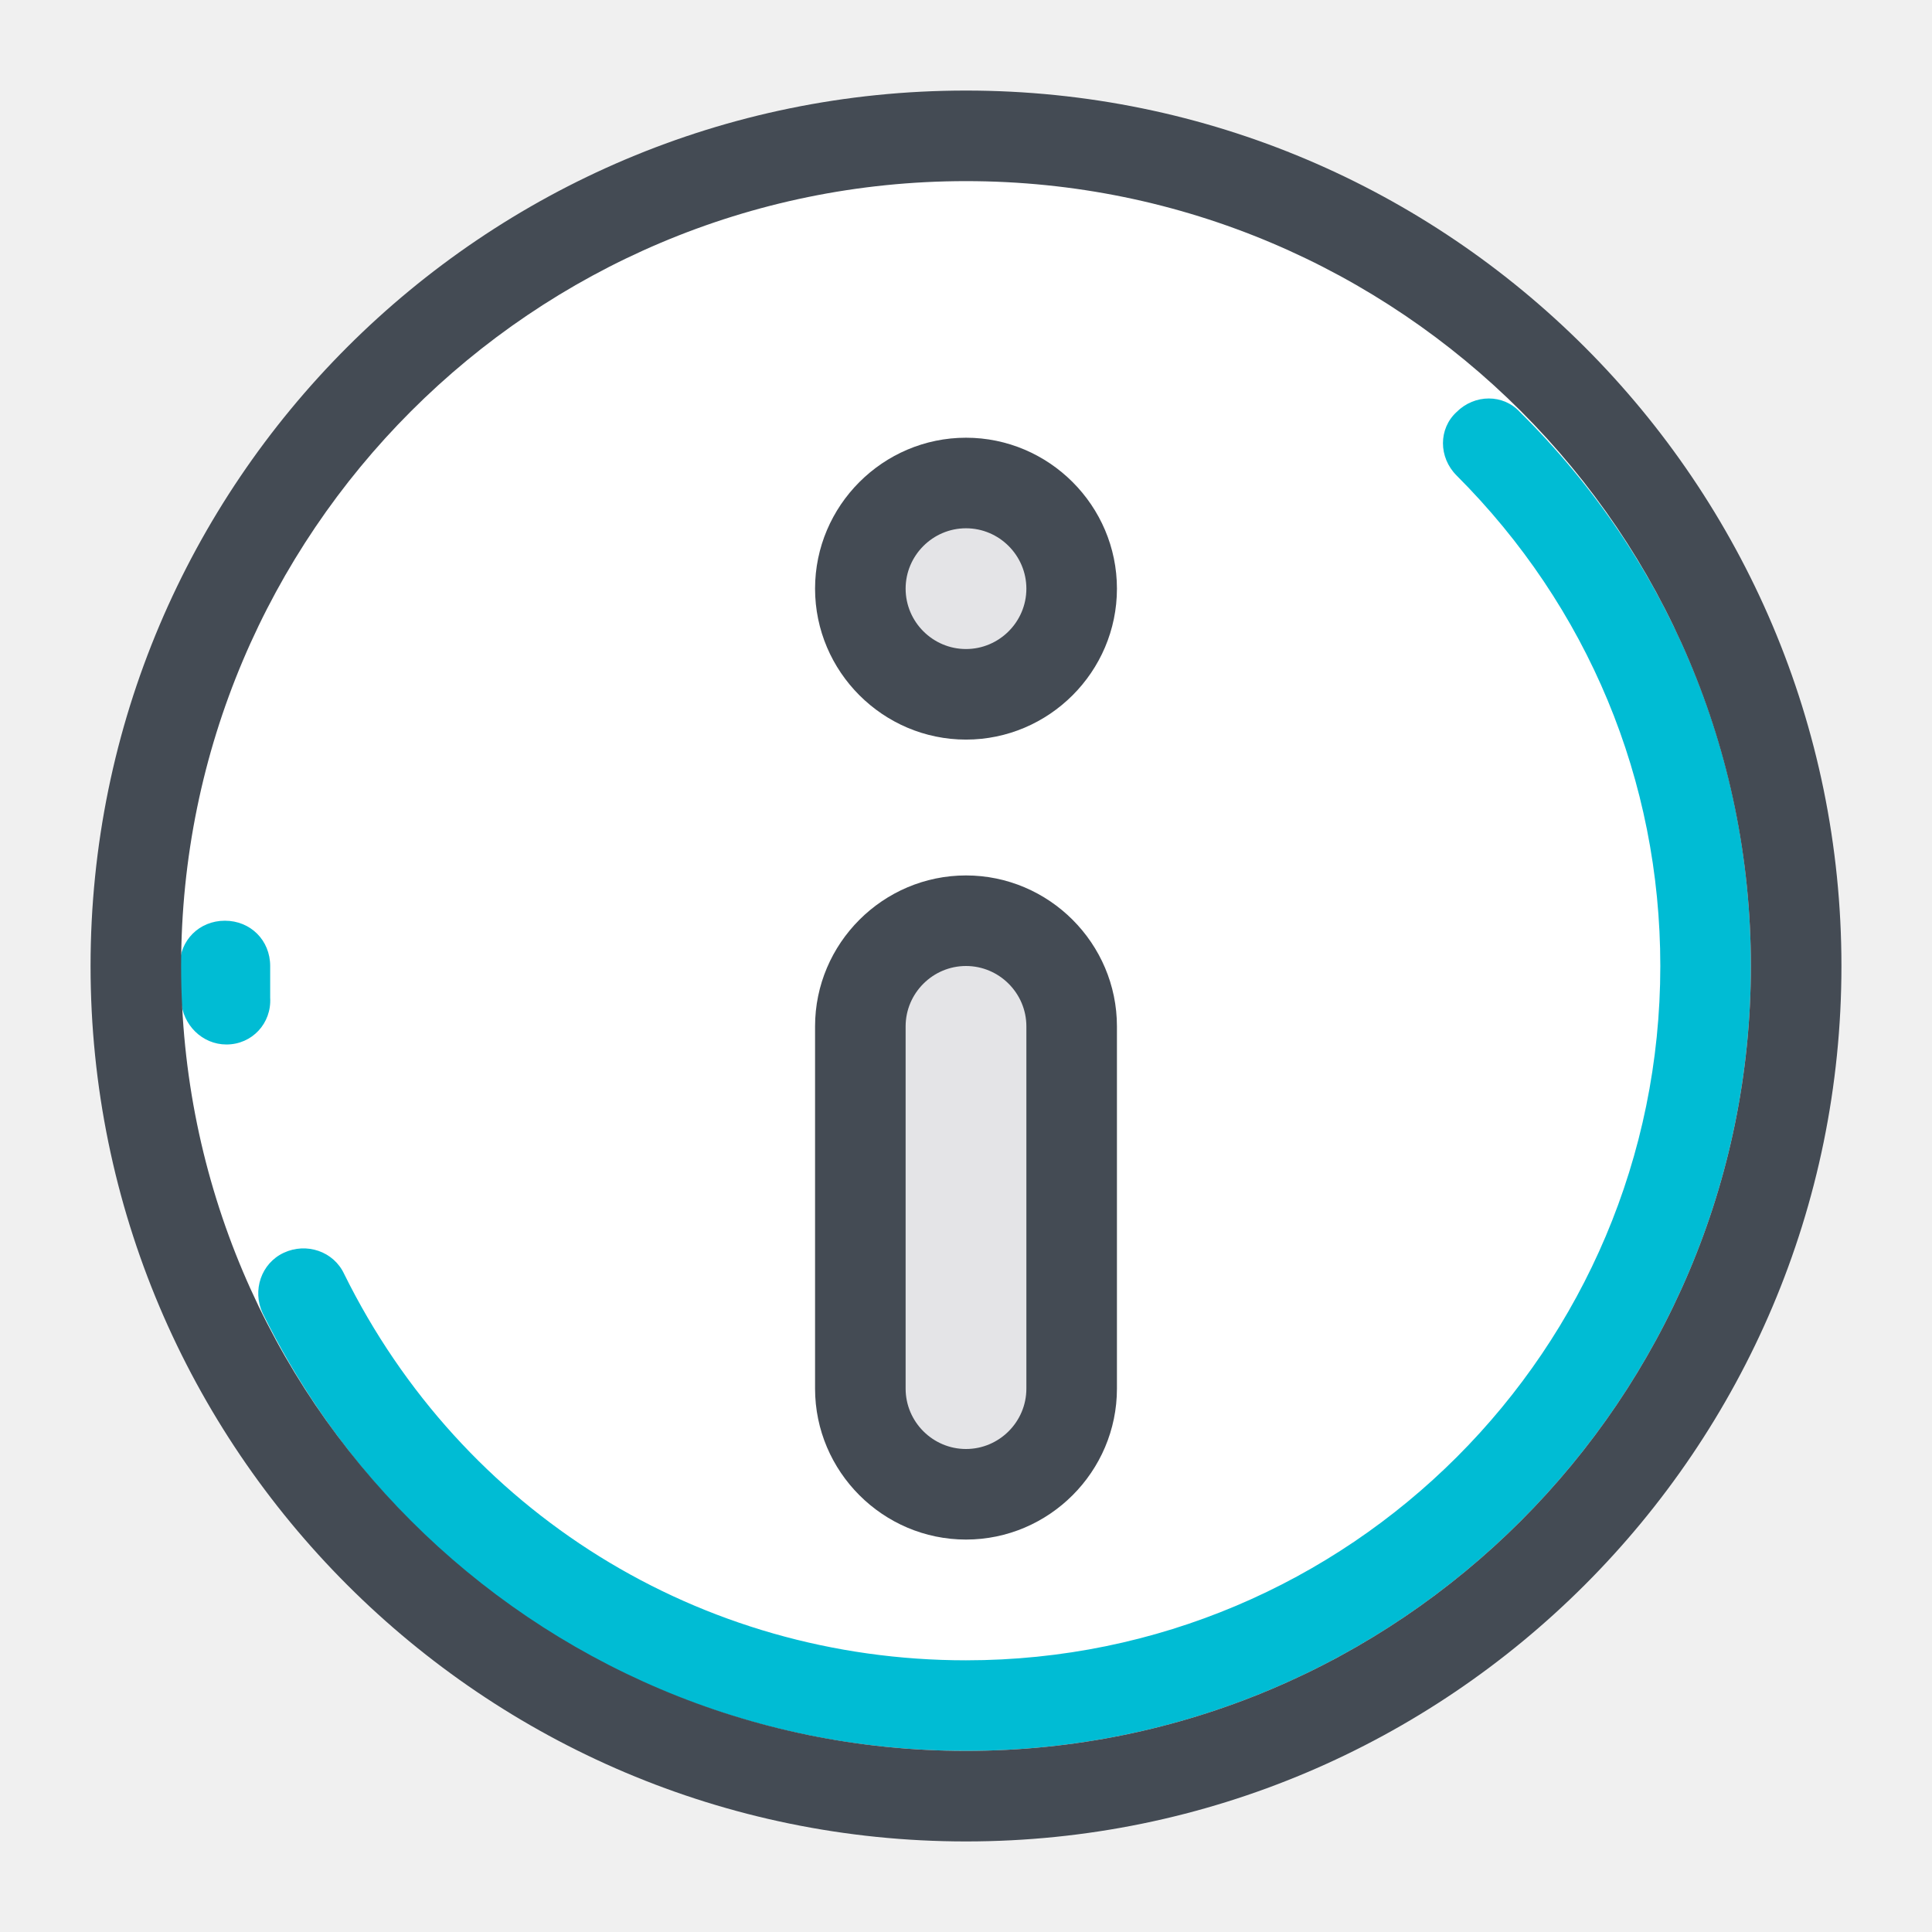
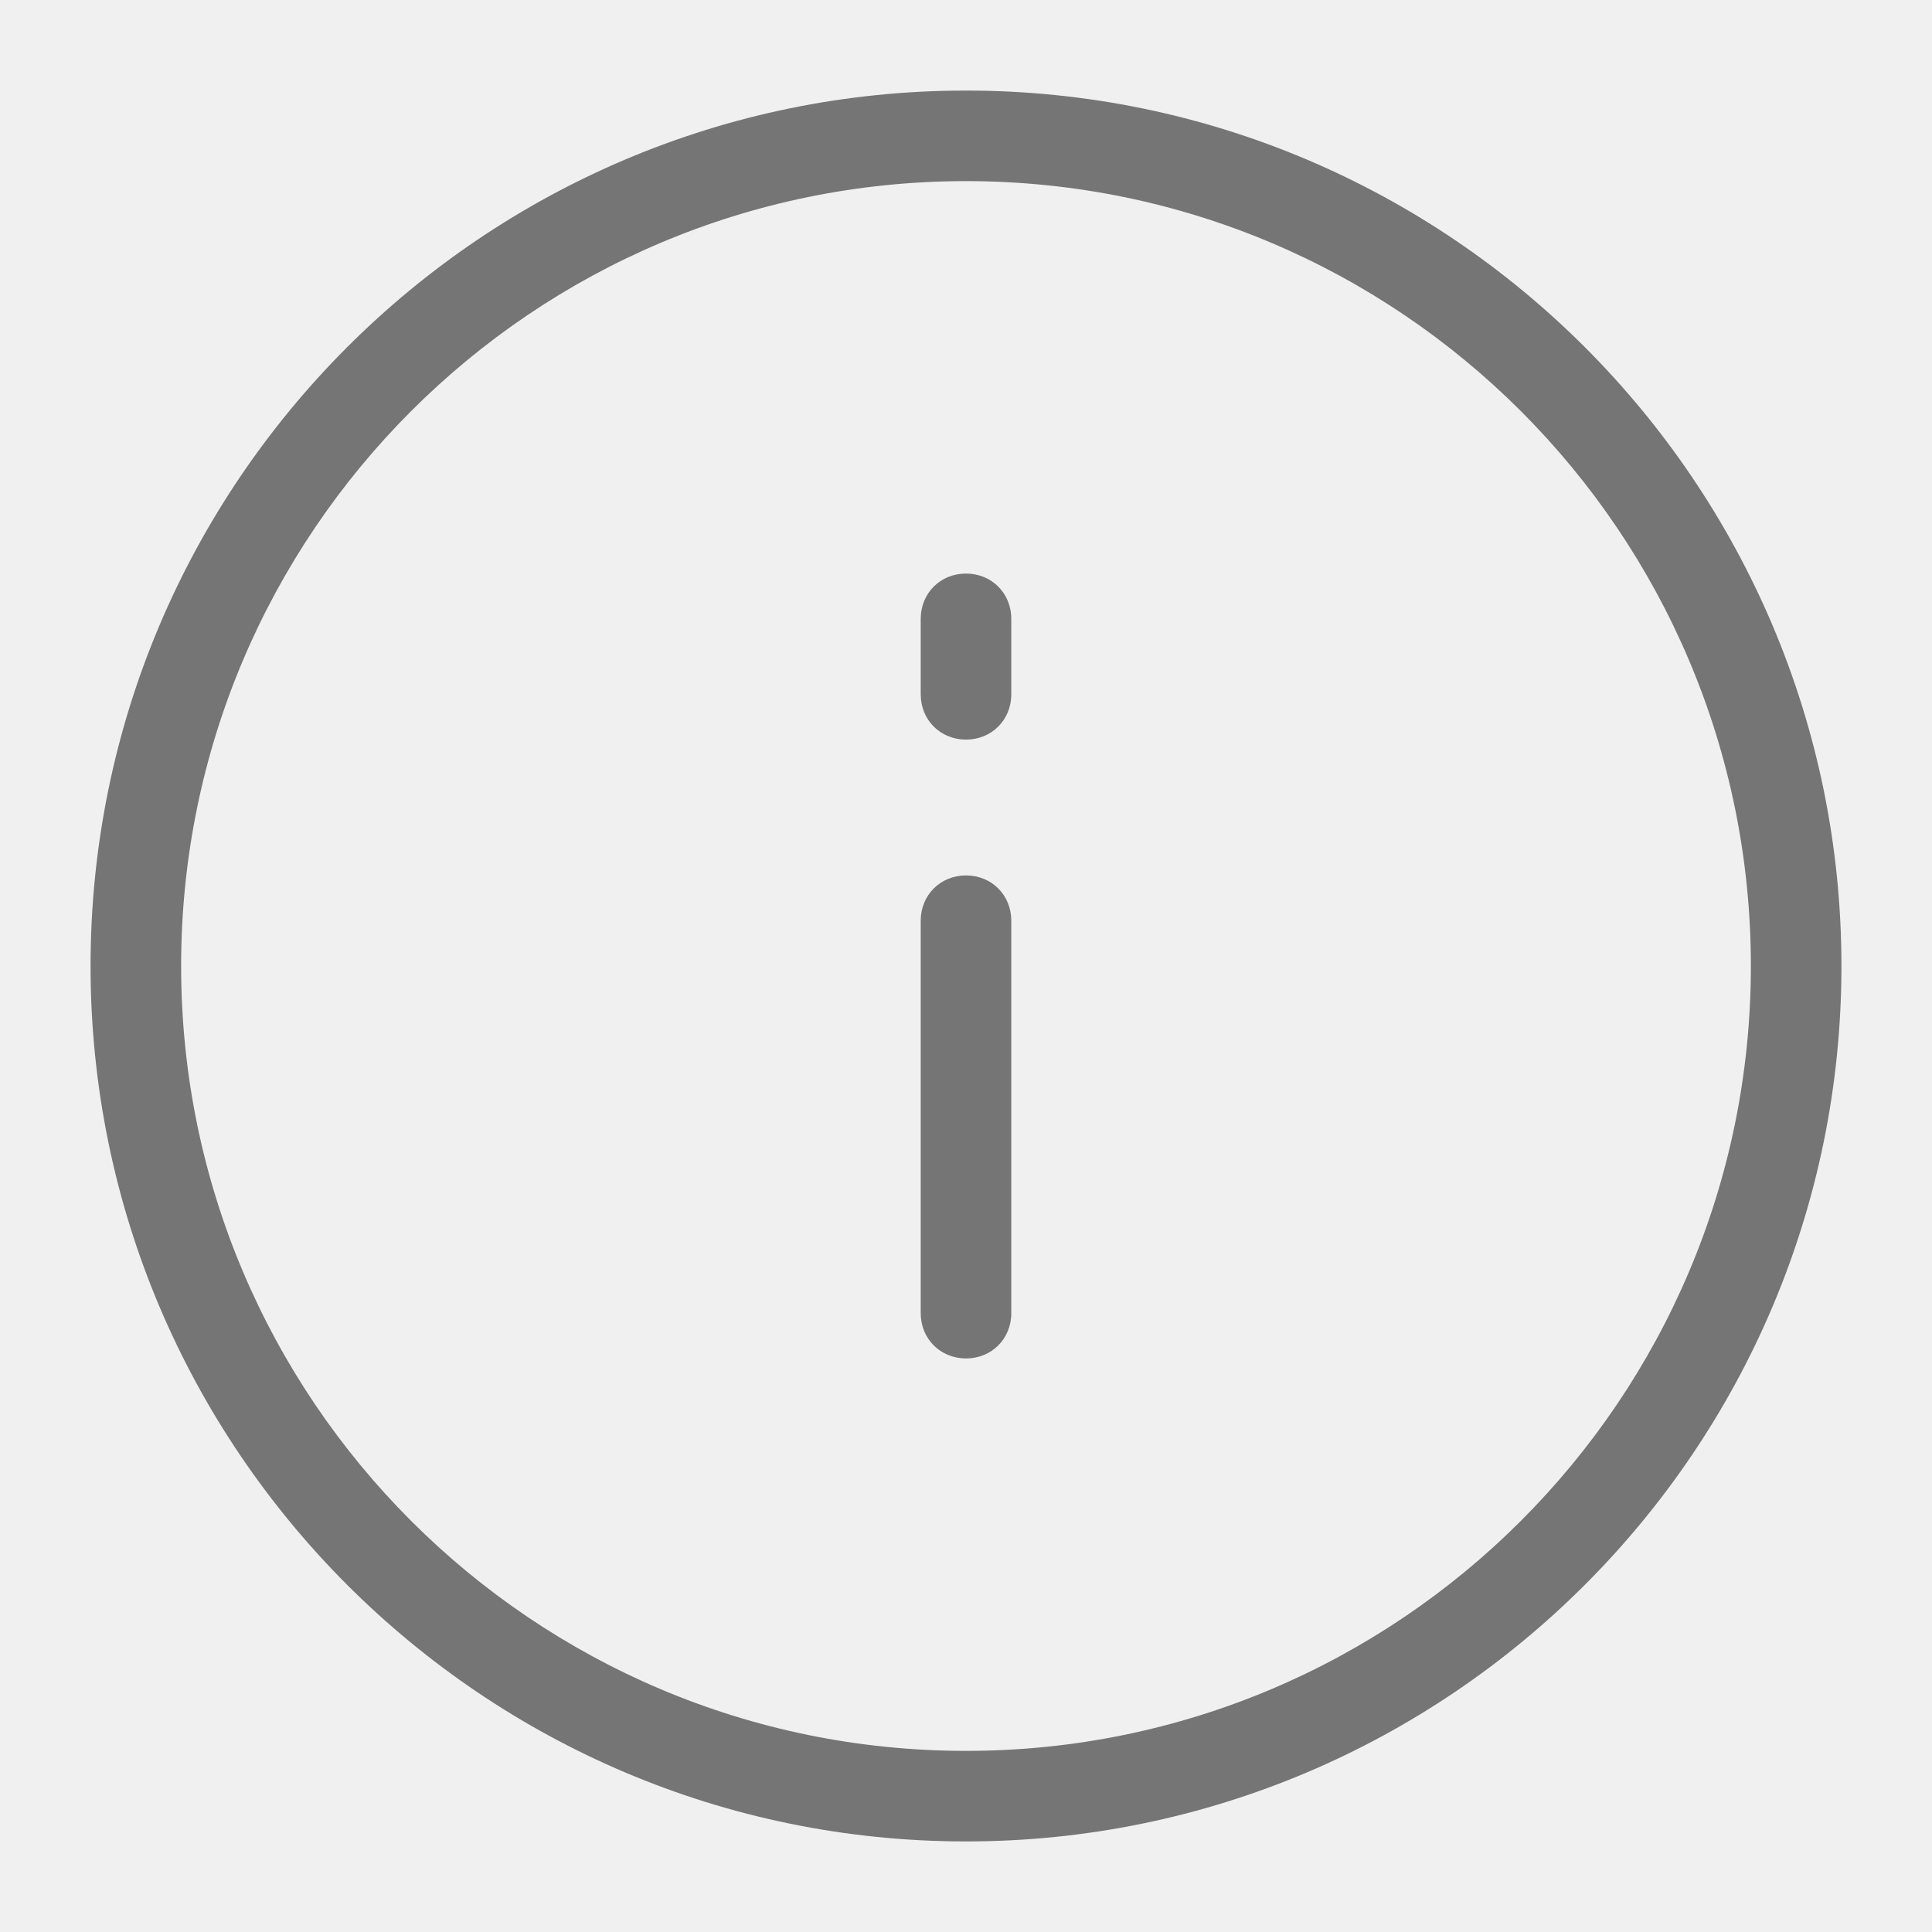
- <svg xmlns="http://www.w3.org/2000/svg" viewBox="0 0 128 128" width="512px" height="512px">
-   <circle cx="64" cy="64" r="55" fill="#fff" />
-   <path fill="#00bcd4" d="M15,69.2c-1.6,0-2.9-1.3-3-2.9c0-0.8-0.1-1.5-0.1-2.3c0-1.7,1.3-3,3-3s3,1.3,3,3c0,0.7,0,1.4,0,2.1 c0.1,1.7-1.2,3.1-2.9,3.1C15.1,69.2,15.1,69.2,15,69.2z" />
-   <path fill="#00bcd4" d="M64,116c-19.9,0-37.8-11.1-46.6-29c-0.7-1.5-0.1-3.3,1.4-4s3.3-0.1,4,1.4C30.6,100.2,46.4,110,64,110 c25.4,0,46-20.6,46-46c0-12.3-4.8-23.8-13.5-32.5c-1.2-1.2-1.2-3.1,0-4.2c1.2-1.2,3.1-1.2,4.2,0C110.6,37.1,116,50.1,116,64 C116,92.7,92.7,116,64,116z" />
-   <circle cx="64" cy="39" r="7" fill="#e4e4e7" />
-   <path fill="#e4e4e7" d="M57,68l0,24c0,3.9,3.1,7,7,7h0c3.9,0,7-3.1,7-7V68c0-3.9-3.1-7-7-7h0C60.1,61,57,64.1,57,68z" />
-   <path fill="#444b54" d="M64,122C32,122,6,96,6,64S32,6,64,6s58,26,58,58S96,122,64,122z M64,12c-28.7,0-52,23.3-52,52s23.3,52,52,52 s52-23.3,52-52S92.7,12,64,12z" />
-   <path fill="#444b54" d="M64,49c-5.5,0-10-4.5-10-10s4.5-10,10-10s10,4.5,10,10S69.5,49,64,49z M64,35c-2.2,0-4,1.8-4,4s1.8,4,4,4 s4-1.8,4-4S66.2,35,64,35z" />
-   <path fill="#444b54" d="M64,102c-5.5,0-10-4.5-10-10V68c0-5.5,4.5-10,10-10s10,4.5,10,10v24C74,97.5,69.5,102,64,102z M64,64 c-2.2,0-4,1.8-4,4v24c0,2.2,1.8,4,4,4s4-1.8,4-4V68C68,65.8,66.2,64,64,64z" />
+ <svg xmlns="http://www.w3.org/2000/svg" fill="#757575" viewBox="0 0 128 128" width="128px" height="128px">
+   <path d="M6,64c0,32,26,58,58,58s58-26,58-58S96,6,64,6S6,32,6,64z M64,12c28.7,0,52,23.3,52,52s-23.3,52-52,52S12,92.7,12,64 S35.3,12,64,12z" />
+   <path d="M64,90c1.7,0,3-1.3,3-3V61c0-1.7-1.3-3-3-3s-3,1.3-3,3v26C61,88.7,62.3,90,64,90z" />
+   <path d="M64,49c1.7,0,3-1.3,3-3v-5c0-1.7-1.3-3-3-3s-3,1.3-3,3v5C61,47.7,62.3,49,64,49z" />
</svg>
